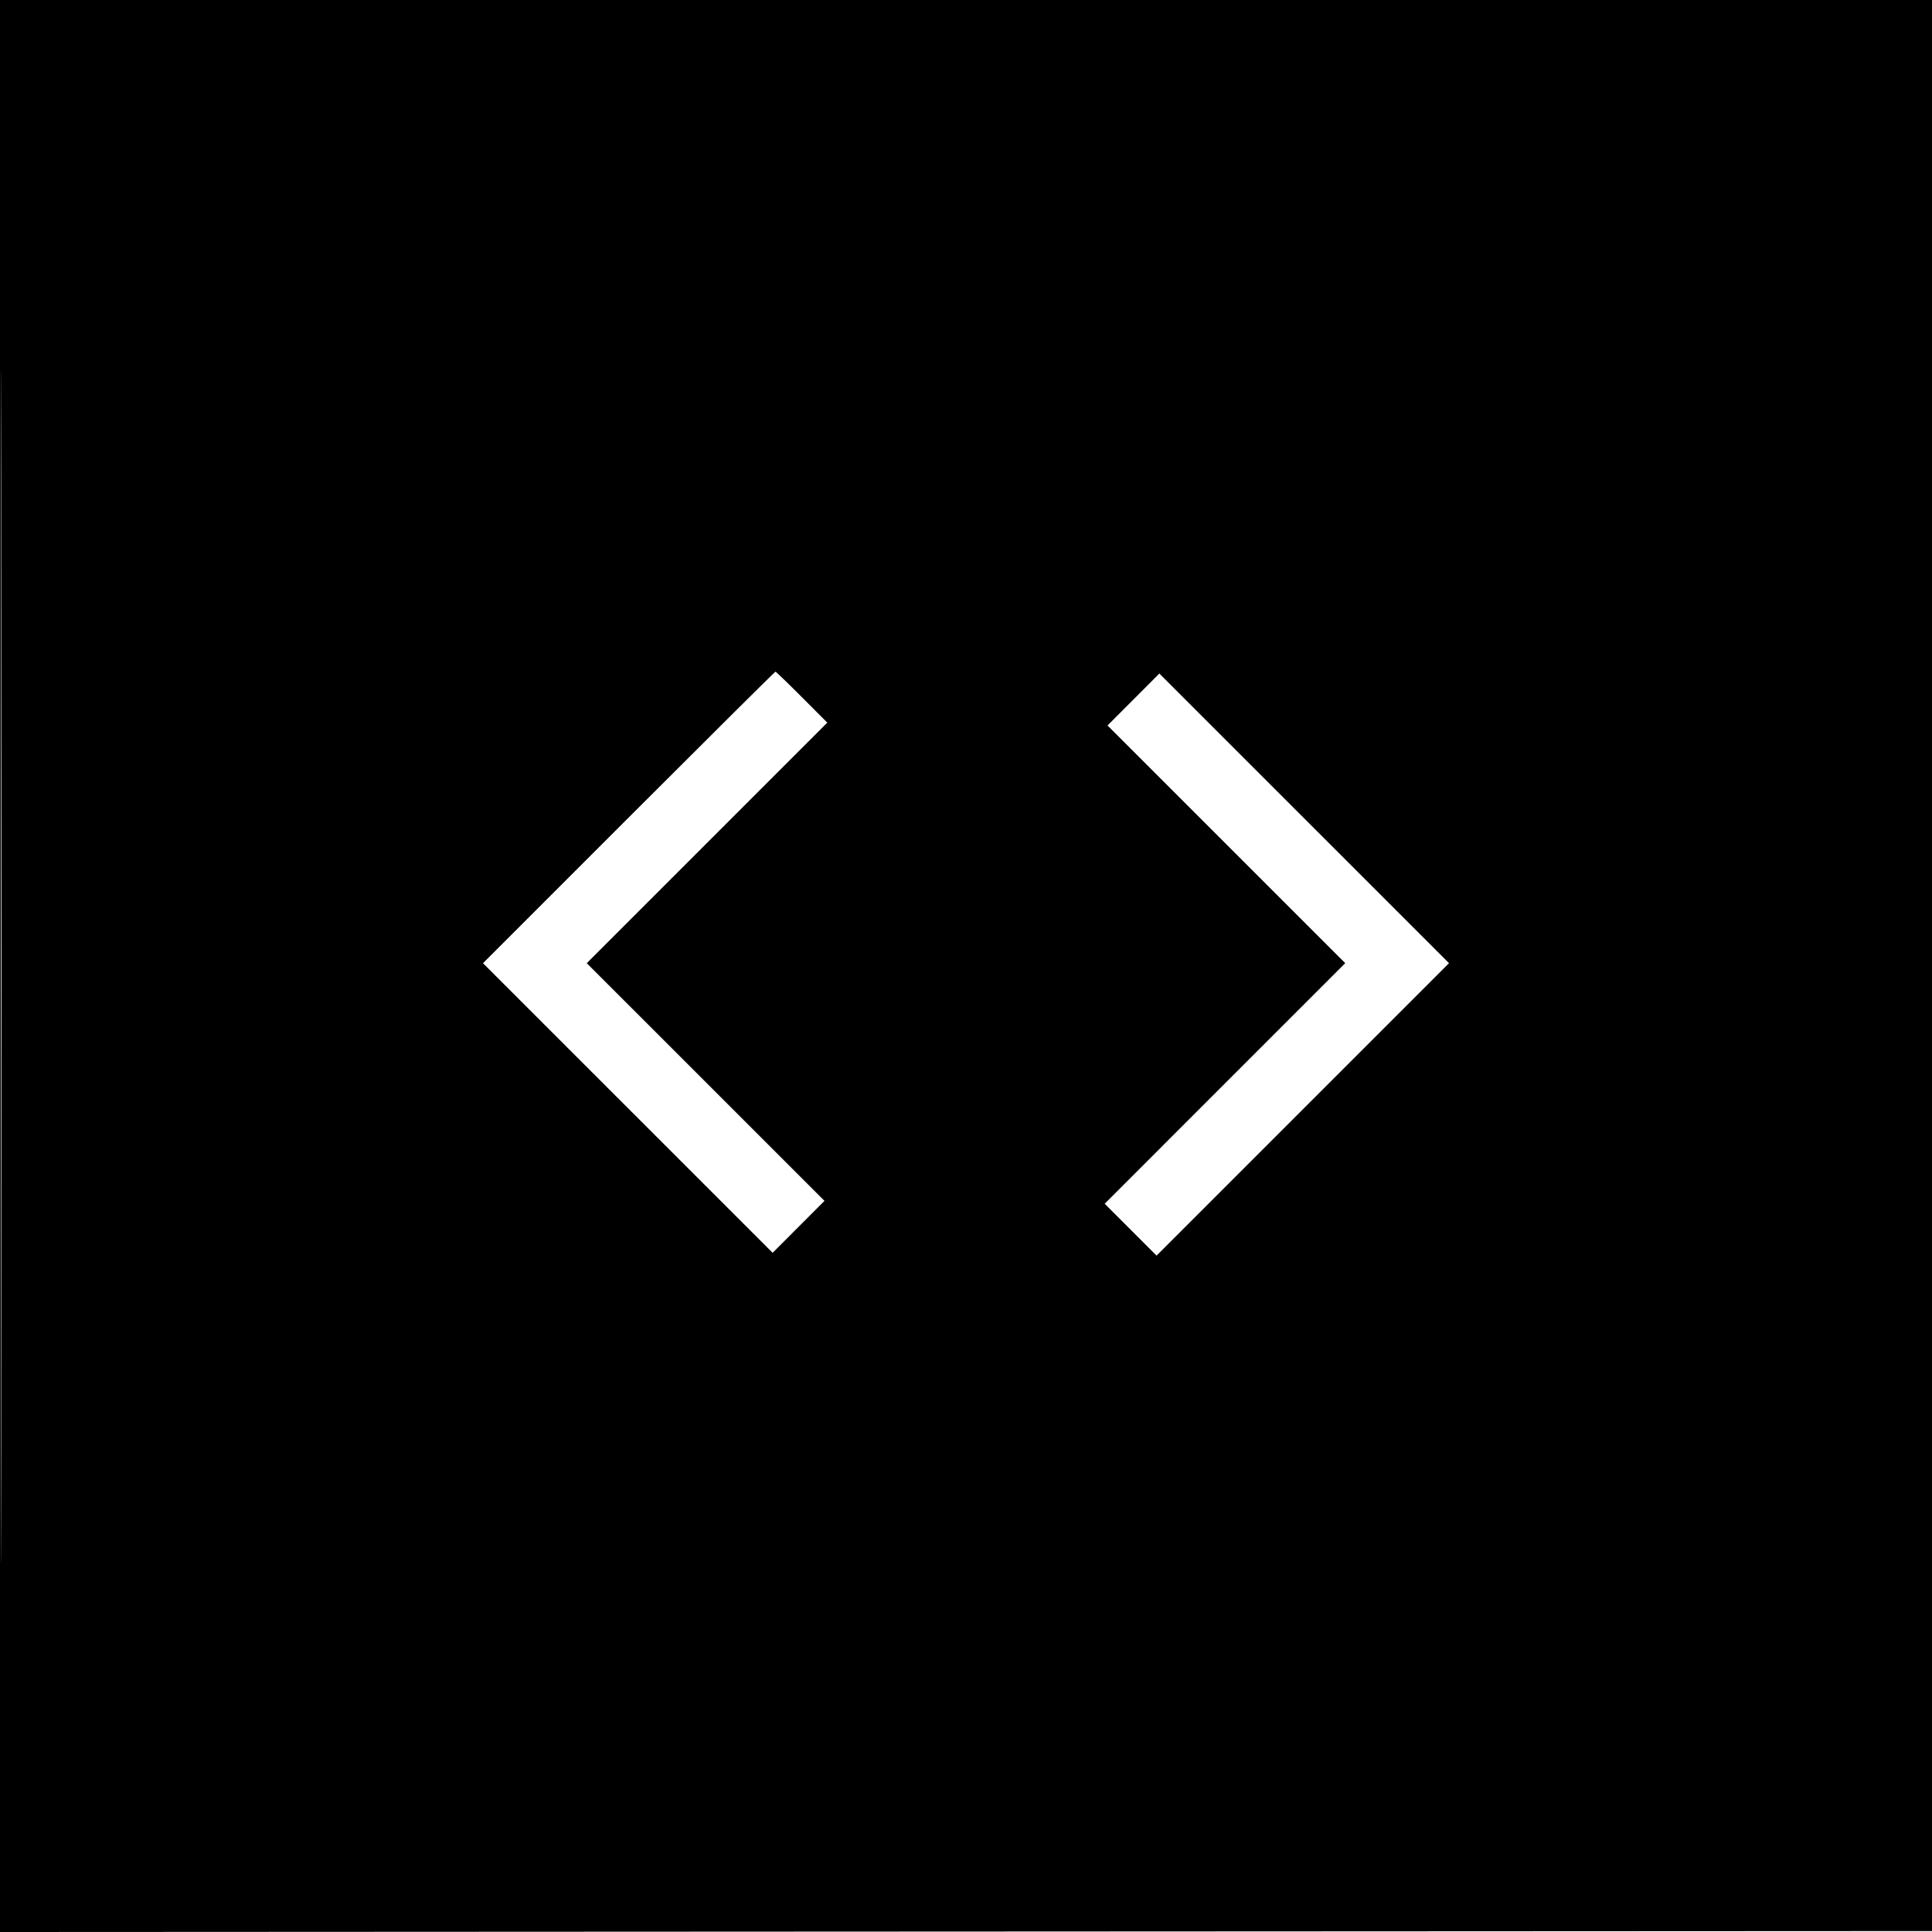
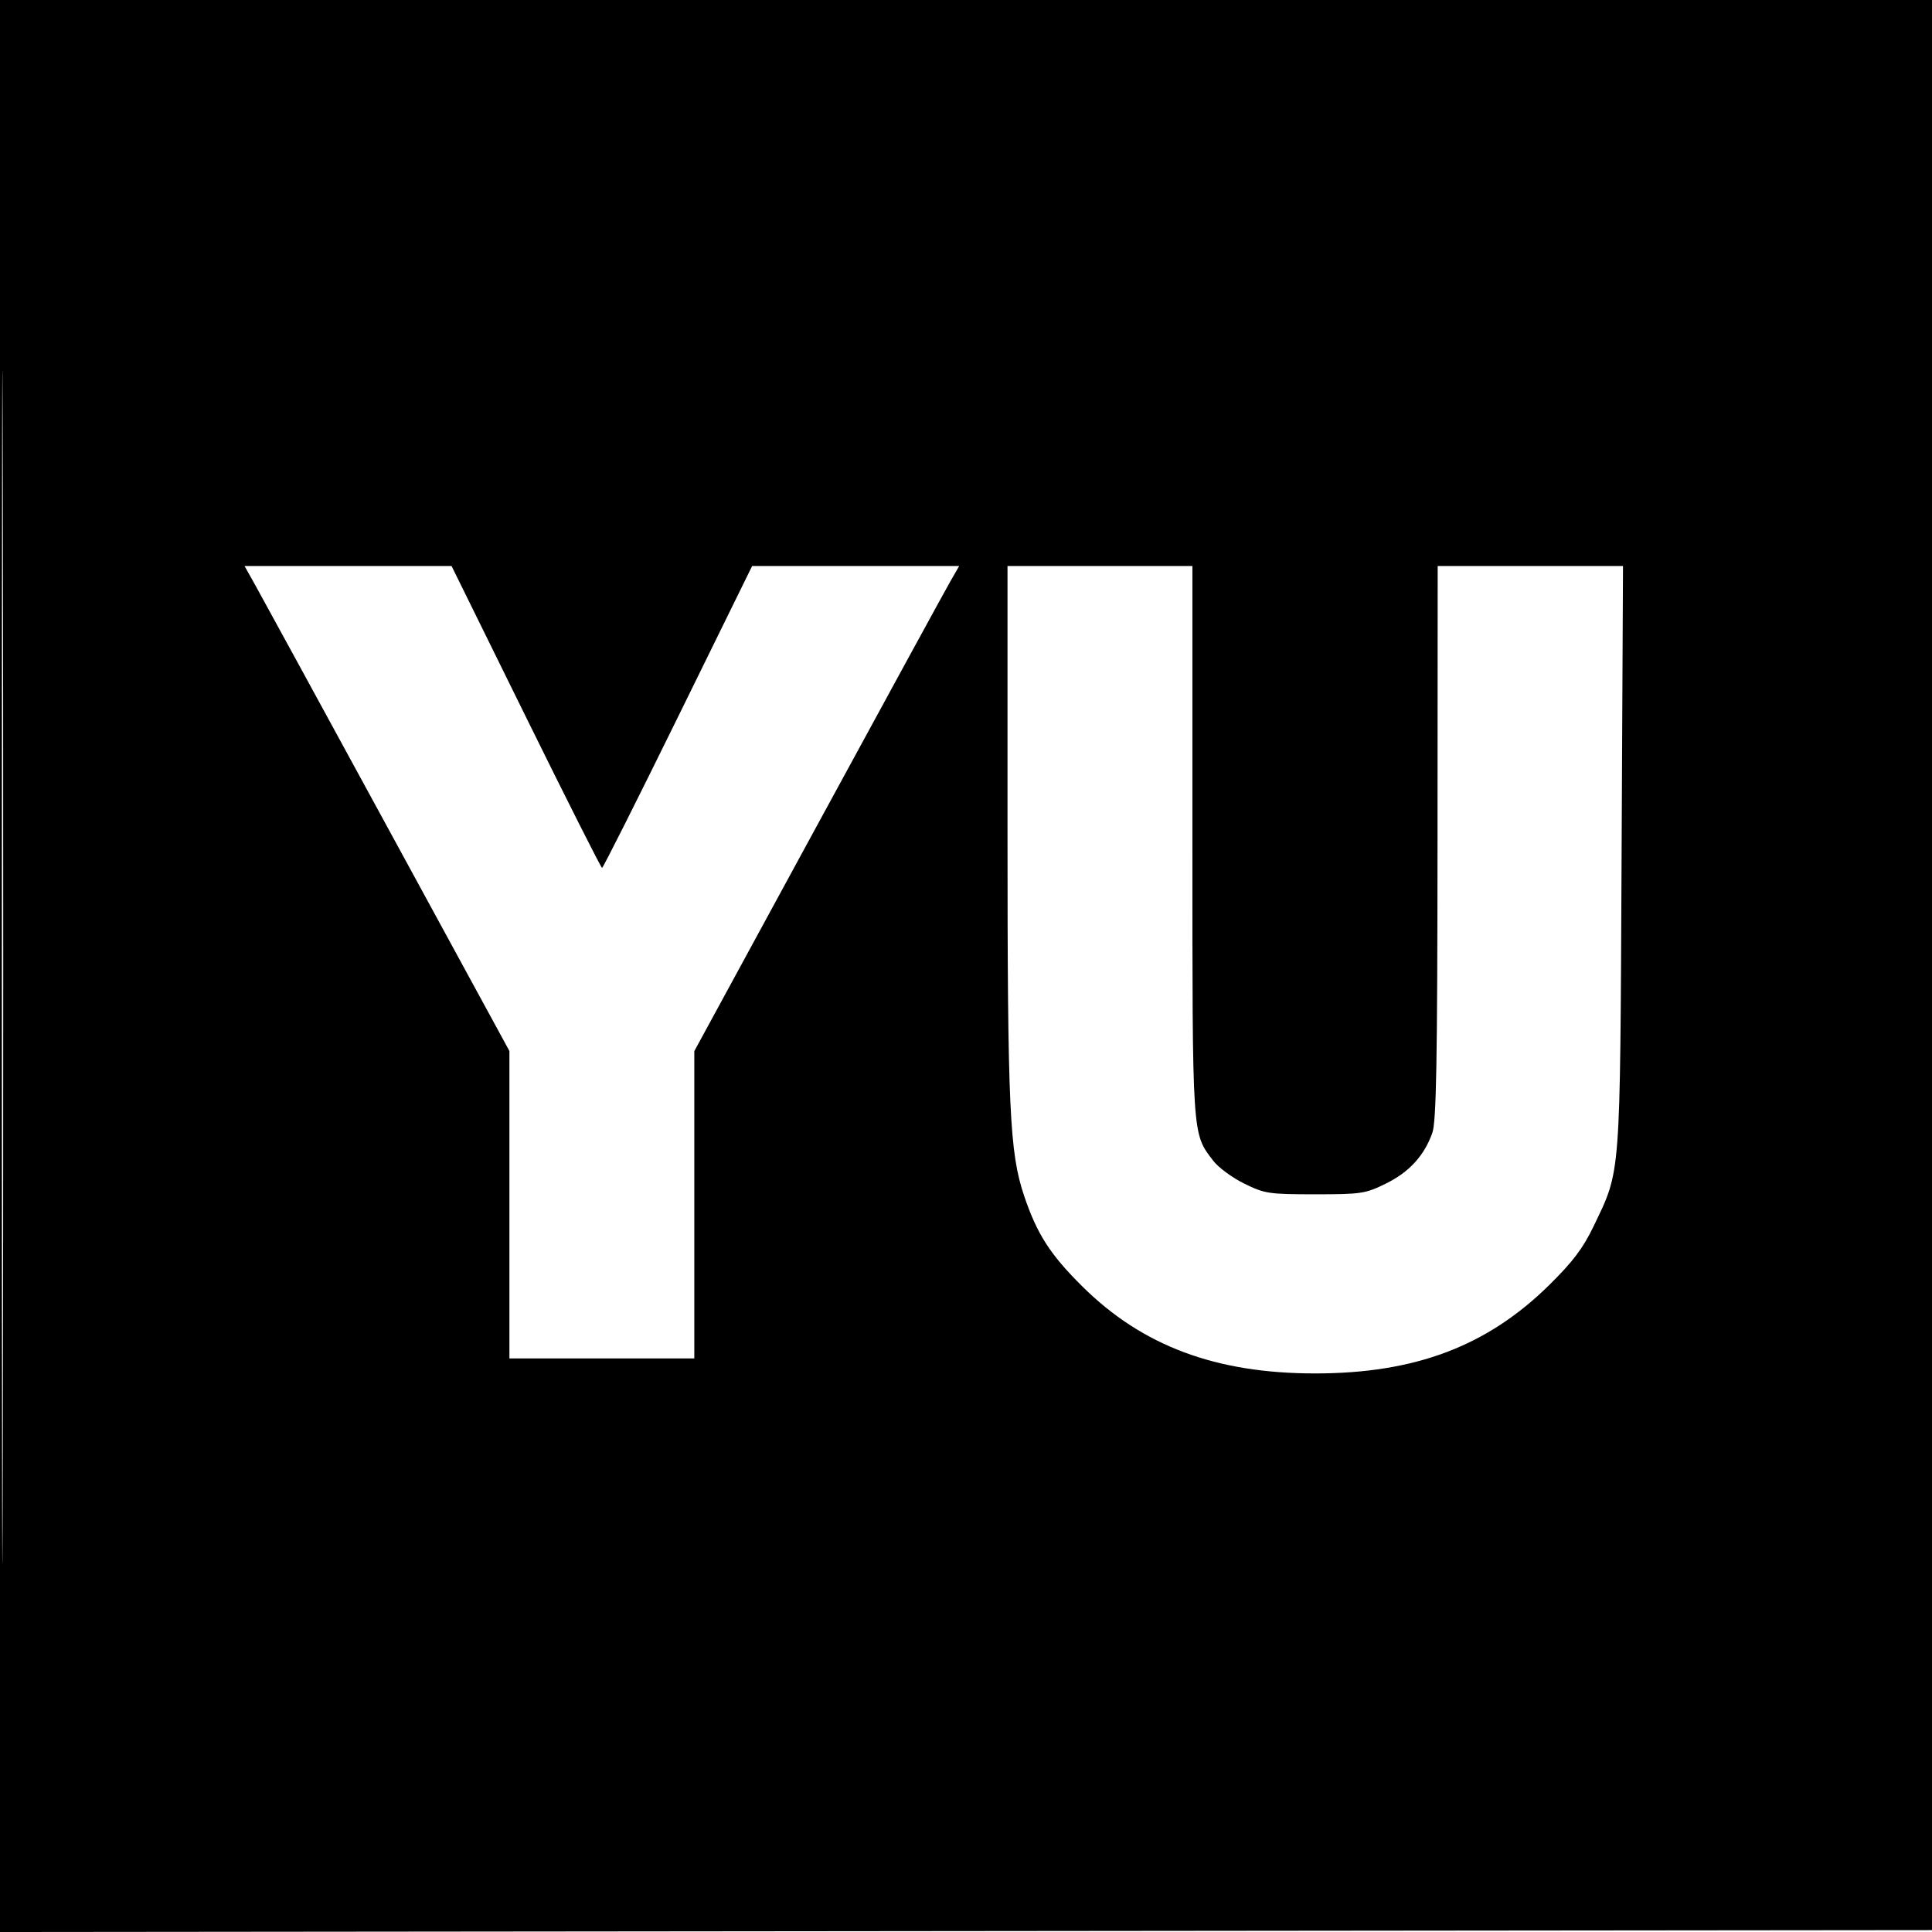
- <svg xmlns="http://www.w3.org/2000/svg" width="1024" height="1024" viewBox="0 0 1024 1024" version="1.1">
-   <path d="M 0 512.001 L 0 1024.002 512.250 1023.751 L 1024.500 1023.500 1024.751 511.750 L 1025.002 0 512.501 0 L 0 0 0 512.001 M 0.496 512.500 C 0.496 794.100, 0.610 909.151, 0.750 768.168 C 0.890 627.186, 0.890 396.786, 0.750 256.168 C 0.610 115.551, 0.496 230.900, 0.496 512.500 M 333.248 433.252 L 256 510.505 332.758 587.258 L 409.516 664.011 423.253 650.248 L 436.990 636.484 373.995 573.495 L 311 510.506 374.742 446.758 L 438.483 383.011 425.005 369.505 C 417.593 362.077, 411.295 356, 411.011 356 C 410.728 356, 375.734 390.764, 333.248 433.252 M 600.747 370.752 L 587.010 384.516 650.005 447.505 L 713 510.494 649.254 574.246 L 585.507 637.998 599.256 651.747 L 613.004 665.495 690.503 587.996 L 768.002 510.497 691.243 433.743 L 614.484 356.989 600.747 370.752" stroke="none" fill="black" fill-rule="evenodd" />
+ <svg xmlns="http://www.w3.org/2000/svg" width="512" height="512" viewBox="0 0 512 512" version="1.1">
+   <path d="M 0 256.002 L 0 512.004 256.250 511.752 L 512.500 511.500 512.752 255.750 L 513.004 0 256.502 0 L 0 0 0 256.002 M 0.492 256.500 C 0.492 397.300, 0.608 454.751, 0.750 384.170 C 0.892 313.588, 0.892 198.388, 0.750 128.170 C 0.608 57.951, 0.492 115.700, 0.492 256.500 M 67.748 155.250 C 69.364 158.137, 85.157 187.057, 102.843 219.515 L 135 278.530 135 319.265 L 135 360 159.500 360 L 184 360 184 319.281 L 184 278.561 216.656 218.531 C 234.617 185.514, 250.410 156.588, 251.751 154.250 L 254.190 150 226.757 150 L 199.323 150 179.674 190 C 168.867 212, 159.813 230, 159.553 230 C 159.294 230, 150.214 212, 139.376 190 L 119.670 150 92.239 150 L 64.809 150 67.748 155.250 M 267 219.894 C 267 293.936, 267.526 305.451, 271.434 317.002 C 274.849 327.096, 278.365 332.547, 286.915 341 C 302.814 356.721, 322.257 363.974, 348.500 363.974 C 375.041 363.974, 394.133 356.758, 410.606 340.500 C 416.833 334.355, 419.547 330.758, 422.313 324.985 C 429.578 309.822, 429.320 313.220, 429.737 227.250 L 430.112 150 405.556 150 L 381 150 380.956 223.250 C 380.921 281.823, 380.644 297.252, 379.573 300.252 C 377.418 306.291, 373.422 310.646, 367.258 313.672 C 361.835 316.336, 360.744 316.500, 348.500 316.500 C 336.256 316.500, 335.165 316.336, 329.742 313.672 C 326.575 312.117, 322.871 309.386, 321.511 307.604 C 315.889 300.232, 316 301.942, 316 222.874 L 316 150 291.500 150 L 267 150 267 219.894" stroke="none" fill="black" fill-rule="evenodd" />
</svg>
